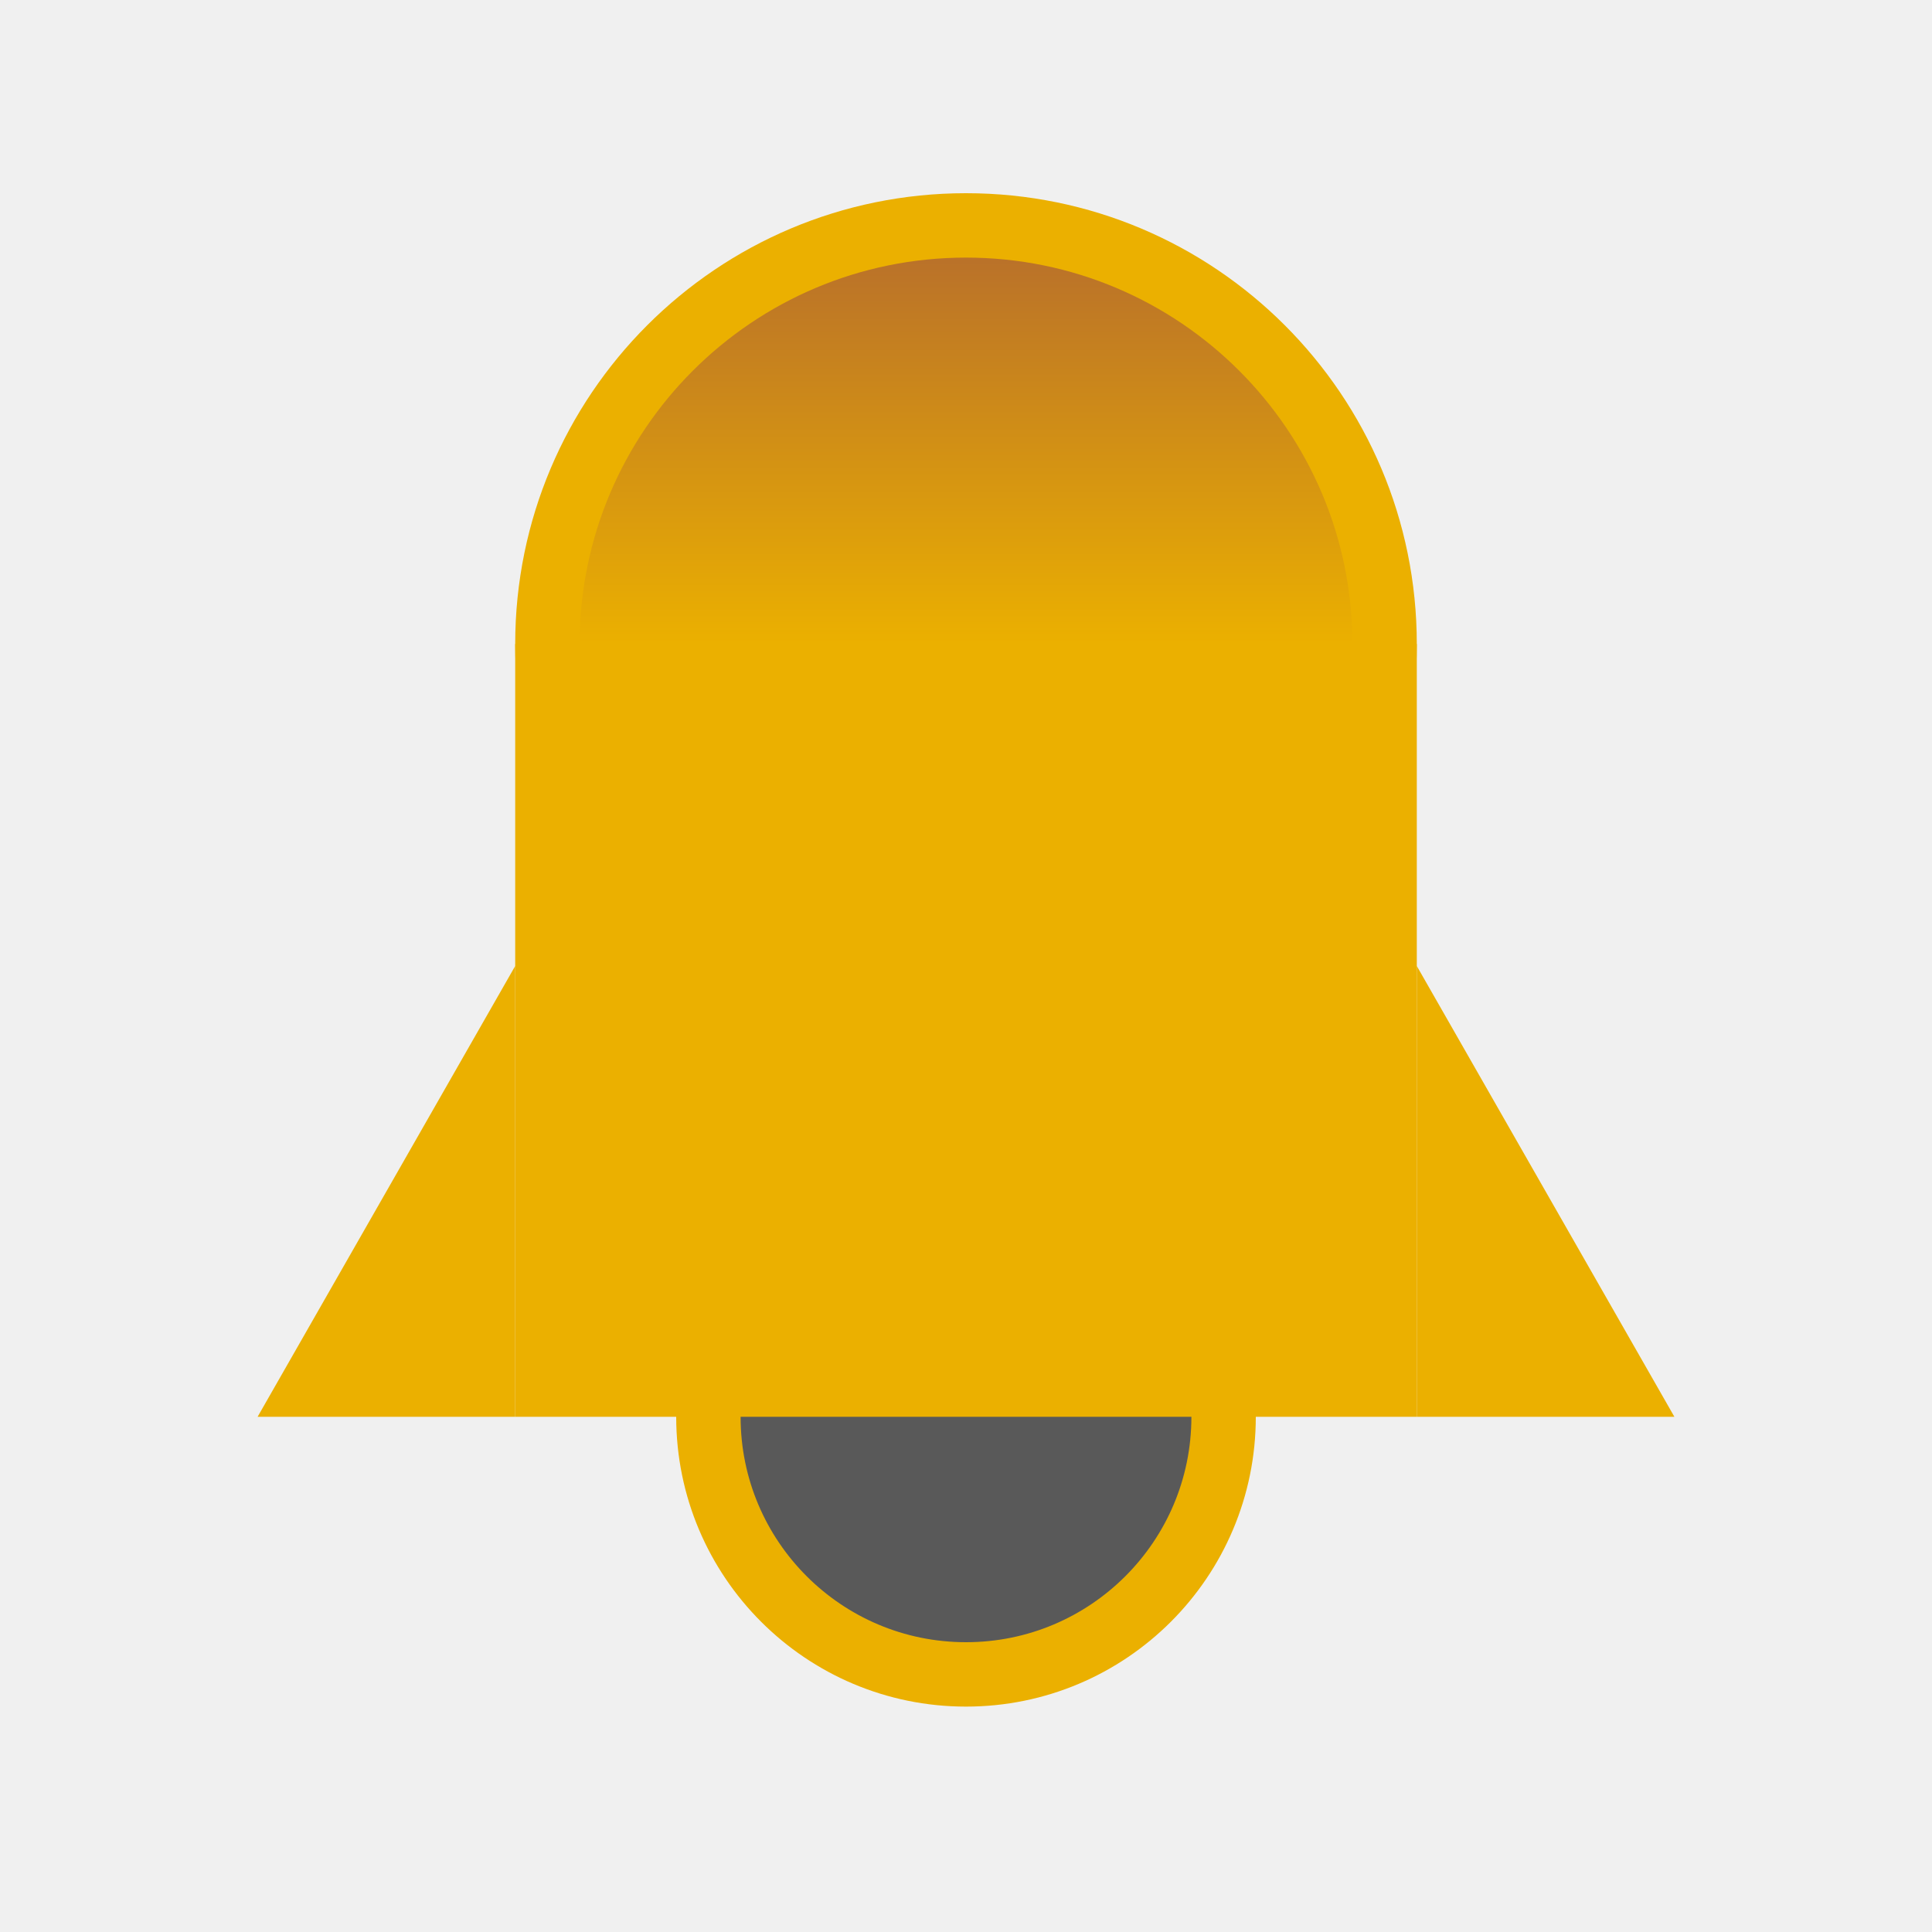
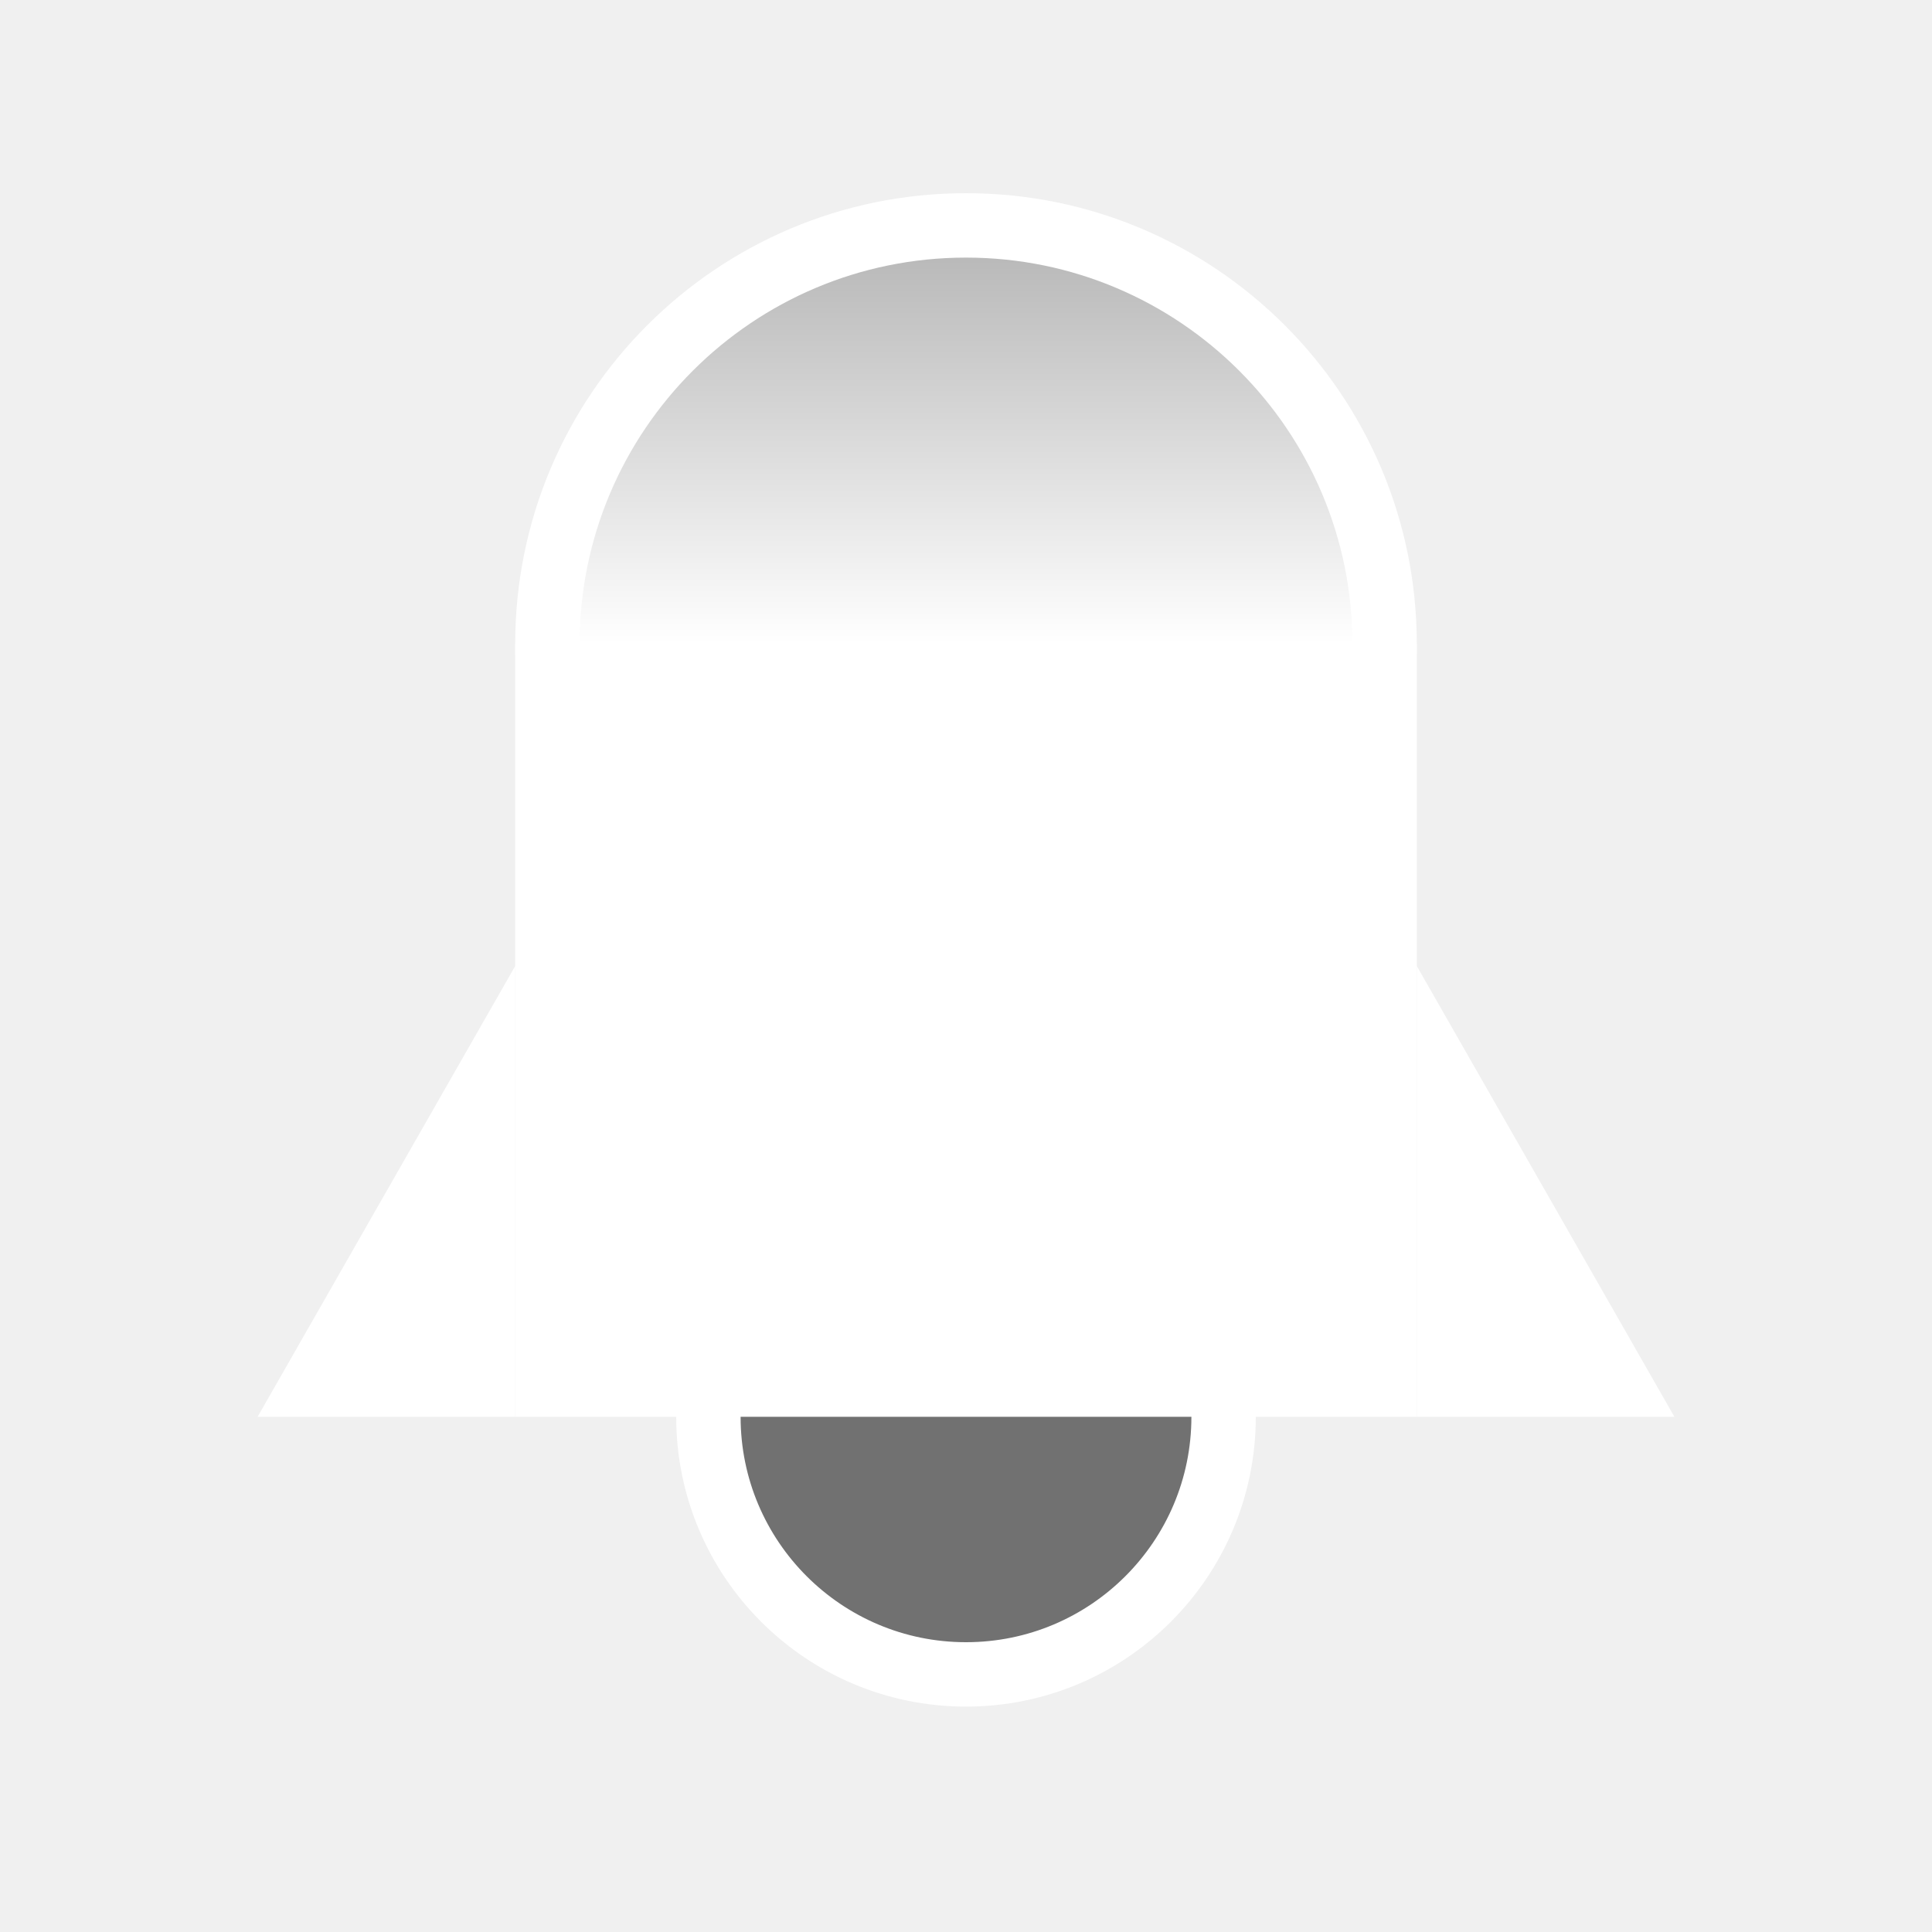
<svg xmlns="http://www.w3.org/2000/svg" width="30" height="30" version="1.1">
  <defs>
    <linearGradient id="greyGradient" x1="0" x2="0" y1="0" y2="1">
-       <stop stop-color="#ba7229" offset="0%" />
-       <stop stop-color="#ebb000" offset="50%" />
+       <stop stop-color="#bababa" offset="0%" />
+       <stop stop-color="#fff" offset="50%" />
    </linearGradient>
  </defs>
-   <circle cx="15" cy="22" r="4" fill="#595959" stroke="#ebb000" stroke-width="1" />
-   <circle cx="15" cy="10" r="7" fill="#ebb000" />
+   <circle cx="15" cy="22" r="4" fill="#717171" stroke="#fff" stroke-width="1" />
+   <circle cx="15" cy="10" r="7" fill="#fff" />
  <circle cx="15" cy="10" r="6" fill="url(#greyGradient)" />
-   <rect x="8" y="10" width="14" height="12" fill="#ebb000" />
-   <polygon points="4,22 8,22 8,15" fill="#ebb000" />
-   <polygon points="22,22 26,22 22,15" fill="#ebb000" />
+   <rect x="8" y="10" width="14" height="12" fill="#fff" />
+   <polygon points="4,22 8,22 8,15" fill="#fff" />
+   <polygon points="22,22 26,22 22,15" fill="#fff" />
</svg>
